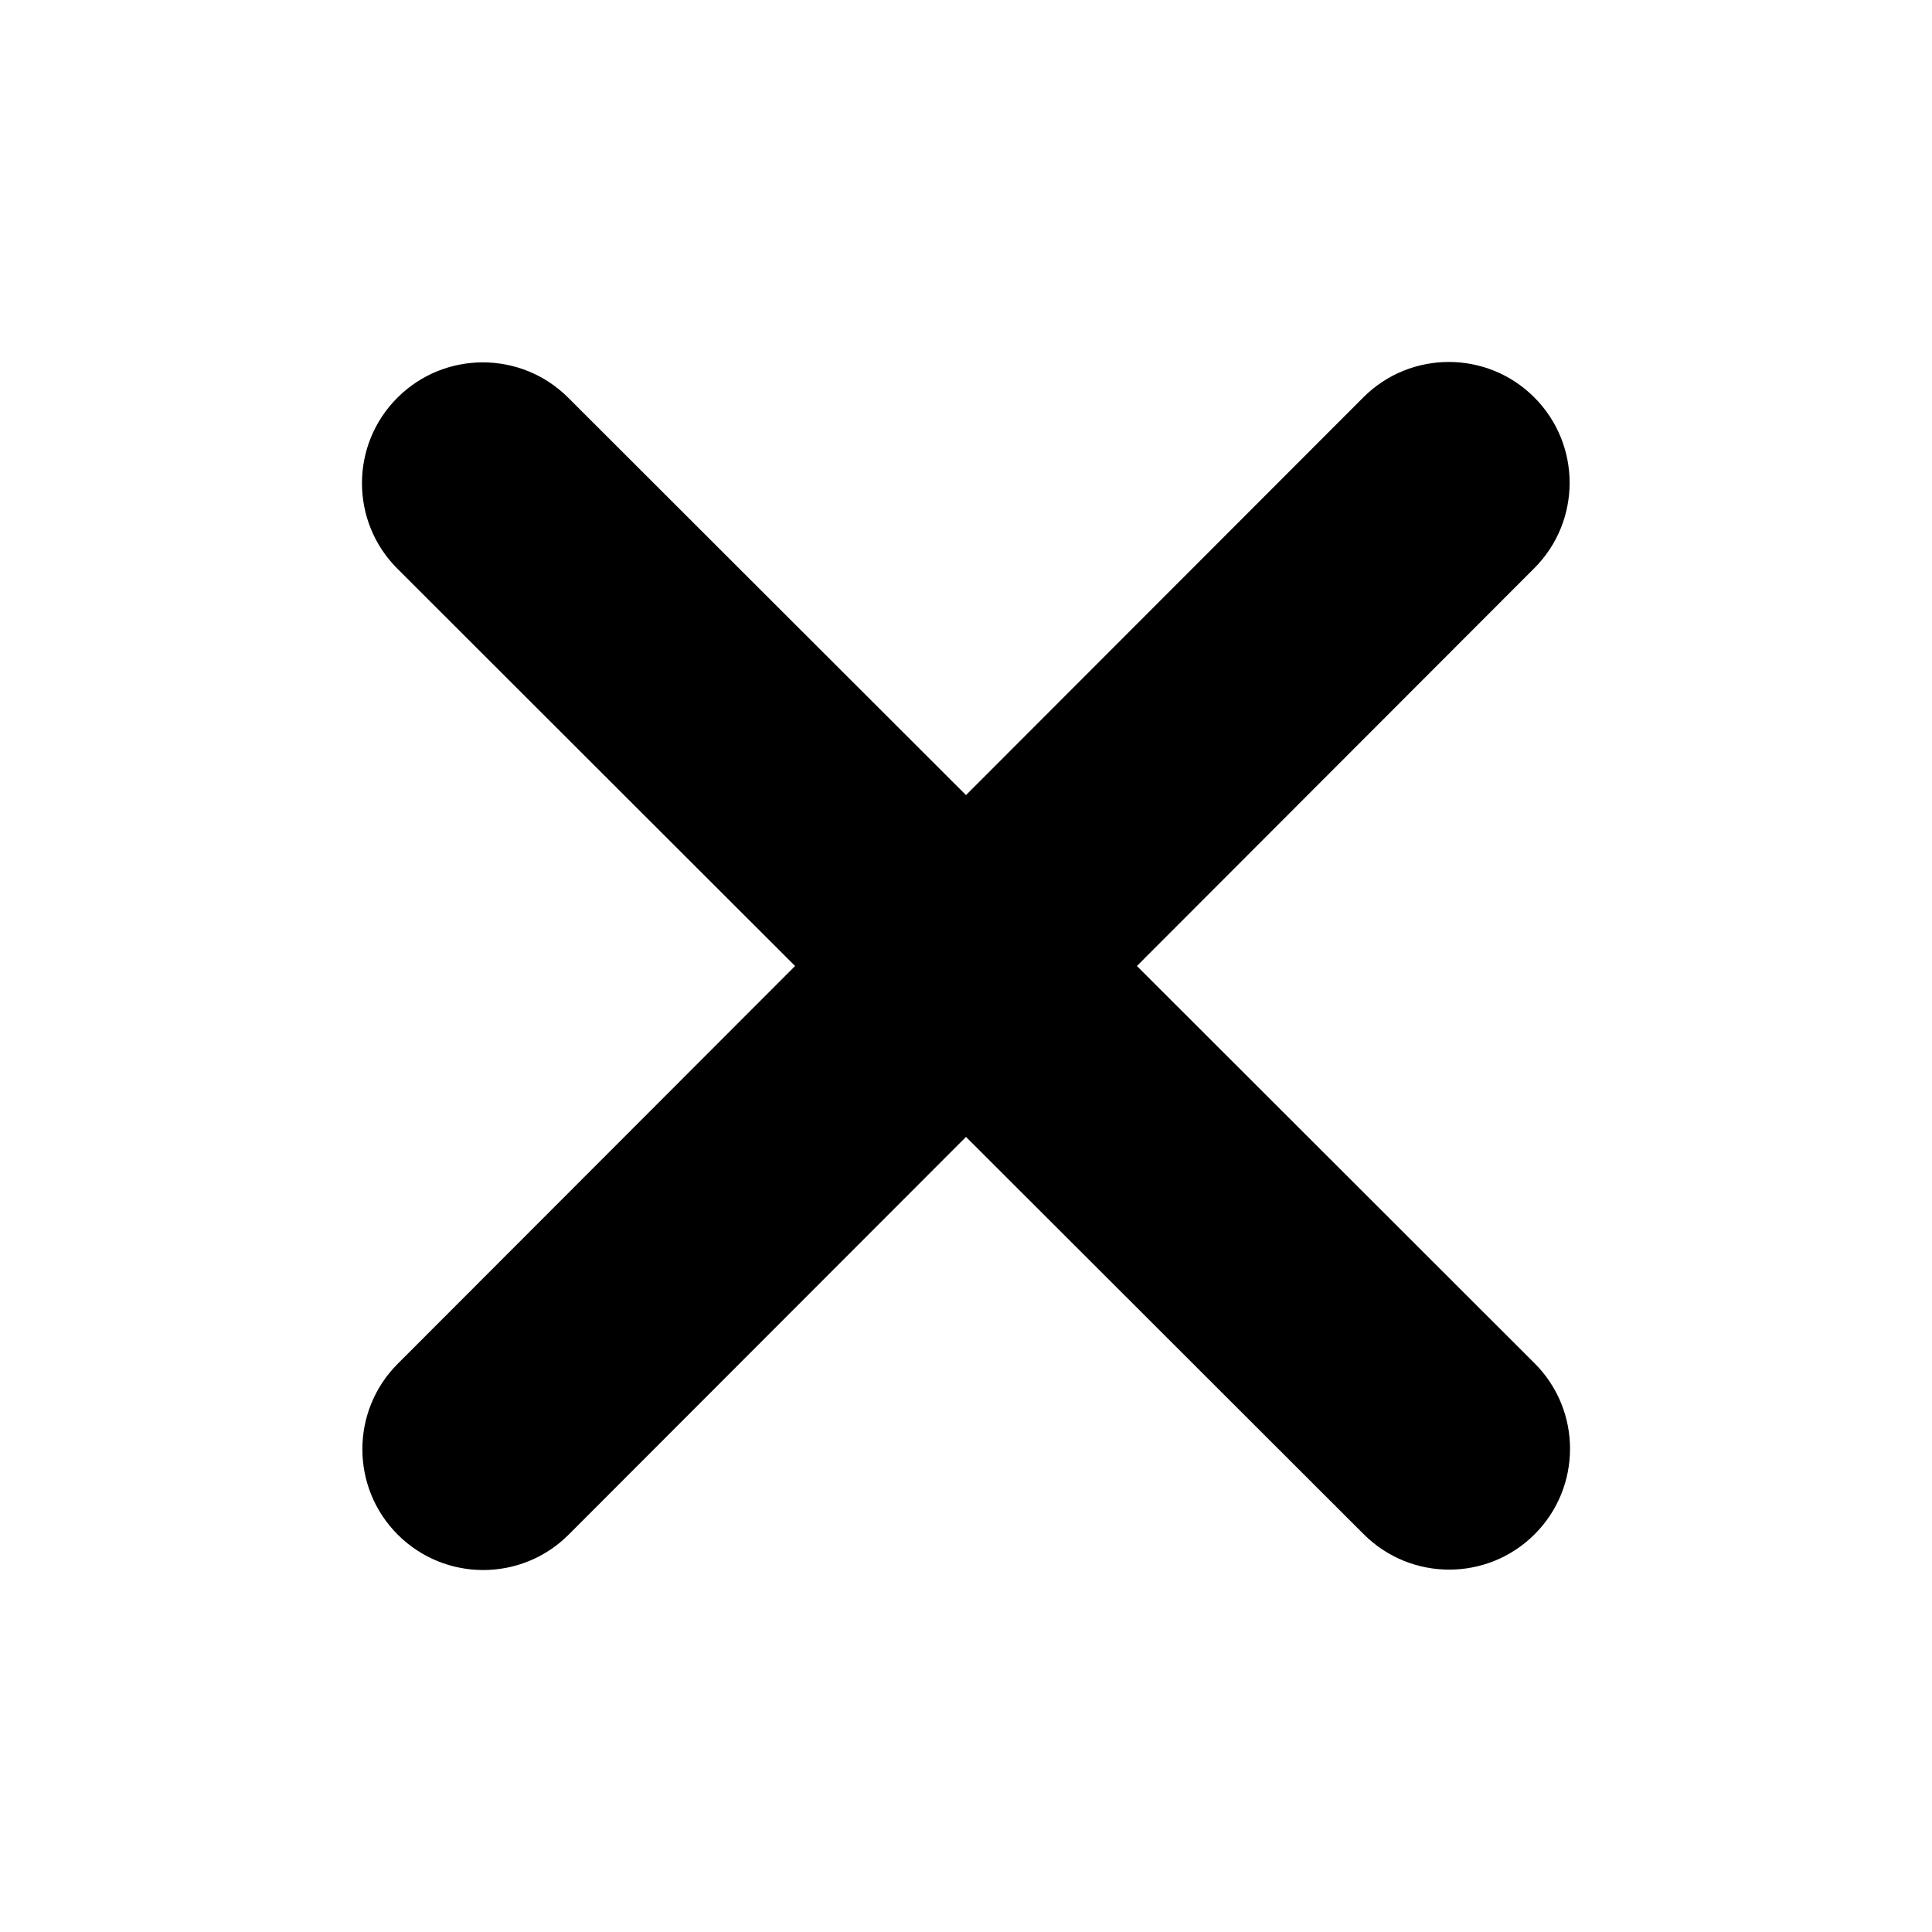
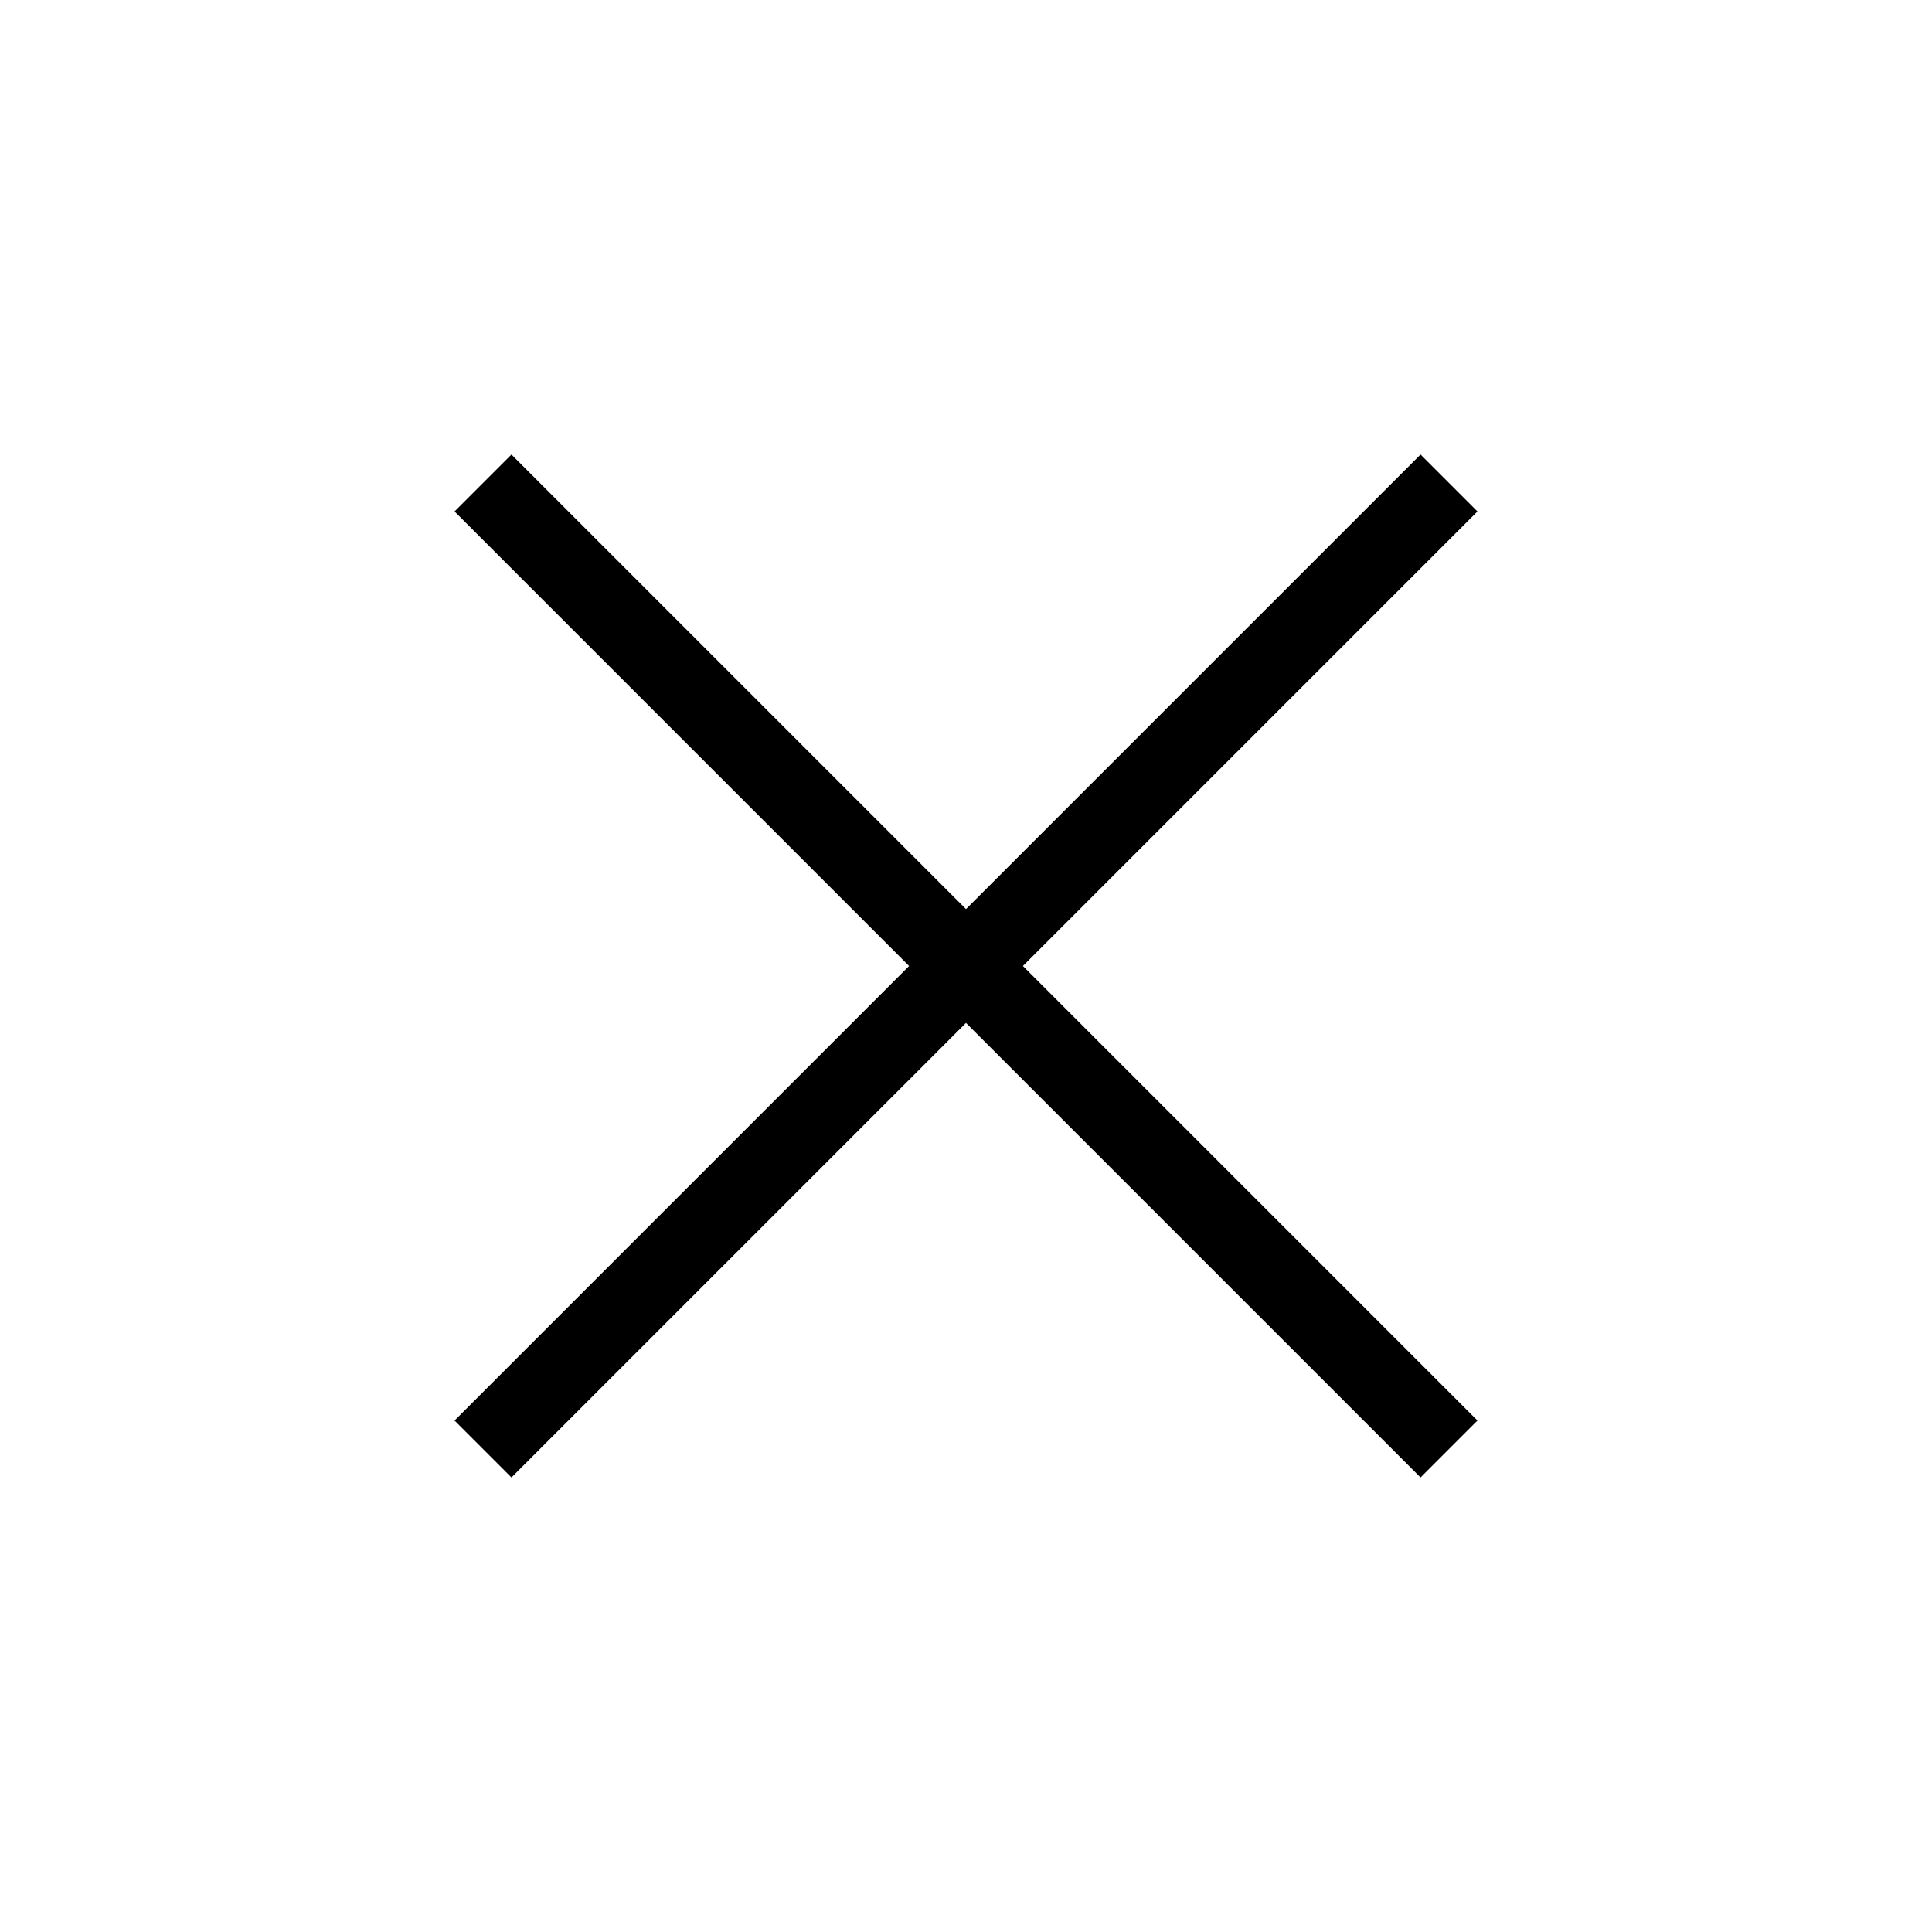
- <svg xmlns="http://www.w3.org/2000/svg" width="24" height="24" viewBox="0 0 24 24" fill="none">
-   <path d="M19.059 7.059C19.645 6.473 19.645 5.522 19.059 4.936C18.474 4.35 17.522 4.35 16.936 4.936L12 9.877L7.059 4.941C6.474 4.355 5.522 4.355 4.936 4.941C4.35 5.527 4.35 6.478 4.936 7.064L9.877 12L4.941 16.941C4.355 17.527 4.355 18.478 4.941 19.064C5.527 19.65 6.478 19.65 7.064 19.064L12 14.123L16.941 19.059C17.527 19.645 18.478 19.645 19.064 19.059C19.65 18.473 19.65 17.522 19.064 16.936L14.123 12L19.059 7.059Z" fill="currentColor" />
+ <svg xmlns="http://www.w3.org/2000/svg" fill="none" viewBox="0 0 24 24" strokeWidth="2" stroke="currentColor" className="size-24">
+   <path strokeLinecap="round" strokeLinejoin="round" d="M6 18 18 6M6 6l12 12" />
</svg>
